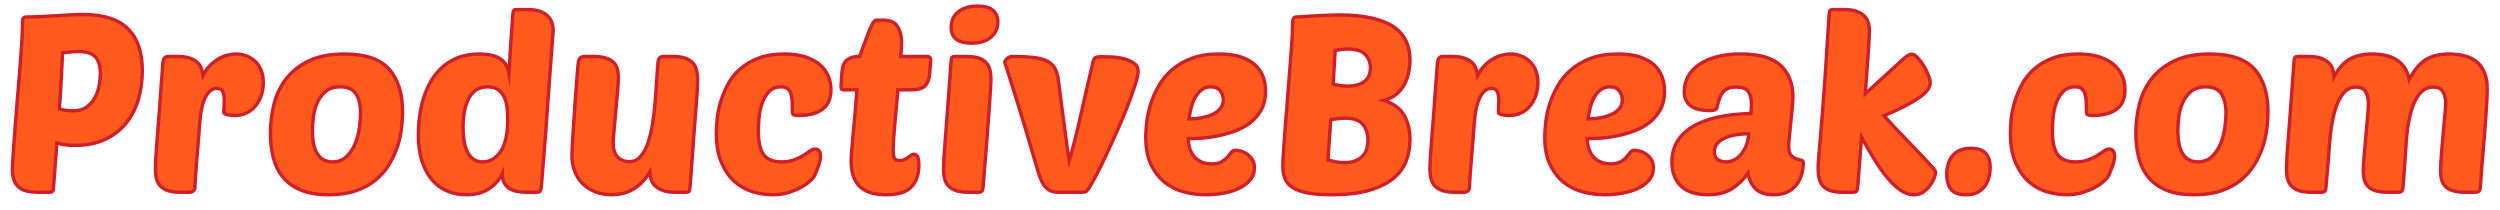
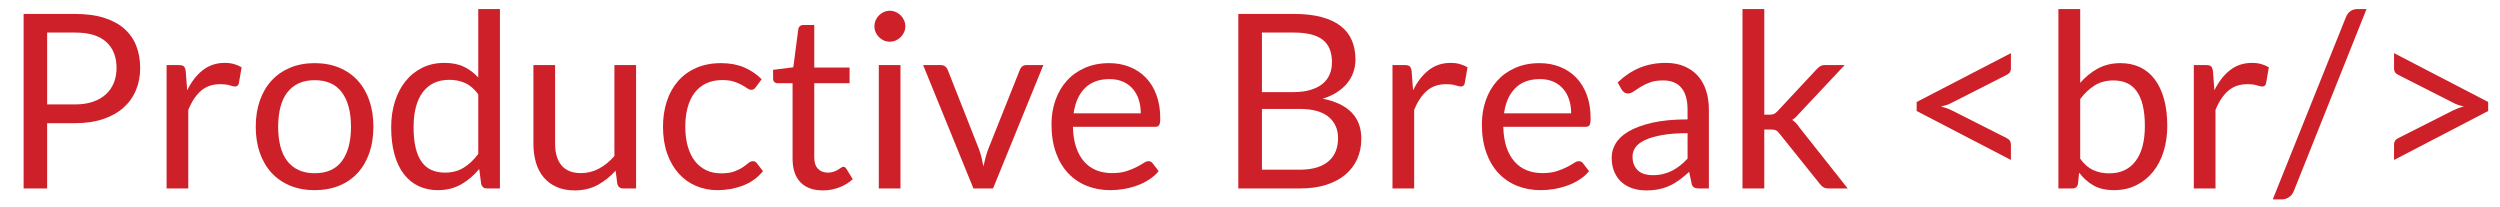
- <svg xmlns="http://www.w3.org/2000/svg" version="1.1" id="Layer_1" x="0px" y="0px" width="729px" height="61px" viewBox="0 0 729 61" enable-background="new 0 0 729 61" xml:space="preserve">
+ <svg xmlns="http://www.w3.org/2000/svg" version="1.1" id="Layer_1" x="0px" y="0px" width="739px" height="61px" viewBox="0 0 739 61" enable-background="new 0 0 739 61" xml:space="preserve">
  <g>
-     <path fill="#FE5A1D" stroke="#CE2029" stroke-miterlimit="10" d="M11.115,56.066c-2.736,0-4.669-0.54-5.796-1.62   c-1.128-1.08-1.692-2.675-1.692-4.788c0-0.623,0.036-1.62,0.108-2.988c0.072-1.368,0.18-2.988,0.324-4.86s0.299-3.912,0.468-6.12   c0.168-2.207,0.348-4.464,0.54-6.768c0.24-2.832,0.443-5.267,0.612-7.308c0.167-2.04,0.299-3.791,0.396-5.256   c0.096-1.463,0.18-2.688,0.252-3.672c0.072-0.983,0.119-1.847,0.144-2.592c0.023-0.744,0.047-1.427,0.072-2.052   c0.024-0.624,0.036-1.296,0.036-2.016c0-0.384,0.119-0.659,0.36-0.828c0.24-0.167,0.479-0.252,0.72-0.252   c1.248,0,2.616-0.036,4.104-0.108c1.487-0.072,2.976-0.155,4.464-0.252c1.487-0.096,2.927-0.18,4.32-0.252   c1.392-0.072,2.616-0.108,3.672-0.108c3.071,0,5.711,0.372,7.92,1.116c2.207,0.745,3.996,1.825,5.364,3.24   c1.368,1.417,2.376,3.132,3.024,5.148c0.648,2.016,0.972,4.32,0.972,6.912c0,2.833-0.373,5.556-1.116,8.172   c-0.745,2.617-1.908,4.932-3.492,6.948c-1.584,2.016-3.625,3.625-6.12,4.824c-2.496,1.2-5.472,1.8-8.928,1.8   c-2.064,0-3.816-0.216-5.256-0.648l-1.008,13.248c-0.048,0.385-0.144,0.661-0.288,0.828c-0.144,0.169-0.432,0.252-0.864,0.252   H11.115z M22.779,15.026c-0.625,0-1.321,0.036-2.088,0.108c-0.768,0.072-1.584,0.157-2.448,0.252   c-0.097,2.016-0.216,4.464-0.36,7.344c-0.144,2.88-0.336,5.904-0.576,9.072c0.72,0.192,1.428,0.324,2.124,0.396   c0.695,0.072,1.332,0.108,1.908,0.108c1.68,0,3.036-0.396,4.068-1.188c1.031-0.792,1.836-1.764,2.412-2.916   c0.576-1.152,0.96-2.352,1.152-3.6c0.191-1.248,0.288-2.328,0.288-3.24c0-2.063-0.468-3.636-1.404-4.716   S25.227,15.026,22.779,15.026z" />
-     <path fill="#FE5A1D" stroke="#CE2029" stroke-miterlimit="10" d="M68.499,33.674c-0.288,0-0.612-0.011-0.972-0.036   c-0.36-0.023-0.708-0.072-1.044-0.144c-0.336-0.072-0.625-0.168-0.864-0.288c-0.241-0.12-0.36-0.276-0.36-0.468   c0-0.623,0.024-1.199,0.072-1.728c0.047-0.527,0.072-1.08,0.072-1.656c0-1.055-0.144-1.919-0.432-2.592   c-0.288-0.671-0.864-1.008-1.728-1.008c-1.345,0-2.46,0.876-3.348,2.628c-0.889,1.753-1.452,4.381-1.692,7.884   c-0.097,1.537-0.229,3.276-0.396,5.22c-0.169,1.944-0.324,3.816-0.468,5.616c-0.144,1.8-0.264,3.396-0.36,4.788   c-0.097,1.393-0.144,2.304-0.144,2.736c0,0.48-0.168,0.84-0.504,1.08c-0.336,0.241-0.696,0.36-1.08,0.36h-2.592   c-1.489,0-2.7-0.155-3.636-0.468c-0.936-0.312-1.681-0.756-2.232-1.332c-0.552-0.576-0.936-1.284-1.152-2.124   c-0.216-0.839-0.324-1.812-0.324-2.916c0-0.72,0.036-1.739,0.108-3.06c0.072-1.32,0.204-3.144,0.396-5.472   c0.191-2.328,0.42-5.28,0.684-8.856c0.263-3.575,0.587-8.003,0.972-13.284c0.096-1.392,0.6-2.088,1.512-2.088h2.808   c1.343,0,2.472,0.144,3.384,0.432c0.911,0.288,1.656,0.684,2.232,1.188c0.576,0.504,0.996,1.092,1.26,1.764   c0.263,0.672,0.443,1.368,0.54,2.088c0.576-1.104,1.26-2.052,2.052-2.844s1.62-1.44,2.484-1.944   c0.864-0.504,1.751-0.864,2.664-1.08c0.911-0.216,1.751-0.324,2.52-0.324c0.911,0,1.836,0.168,2.772,0.504   c0.936,0.336,1.788,0.84,2.556,1.512c0.768,0.673,1.379,1.537,1.836,2.592c0.456,1.056,0.684,2.304,0.684,3.744   c0,1.296-0.192,2.52-0.576,3.672c-0.385,1.152-0.936,2.172-1.656,3.06c-0.72,0.889-1.596,1.584-2.628,2.088   C70.886,33.422,69.747,33.674,68.499,33.674z" />
-     <path fill="#FE5A1D" stroke="#CE2029" stroke-miterlimit="10" d="M95.858,56.787c-3.312,0-6.061-0.468-8.244-1.404   c-2.185-0.936-3.924-2.22-5.22-3.852c-1.296-1.631-2.208-3.539-2.736-5.724c-0.529-2.184-0.792-4.524-0.792-7.02   c0-2.88,0.348-5.7,1.044-8.46c0.695-2.759,1.883-5.22,3.564-7.38c1.68-2.16,3.899-3.899,6.66-5.22   c2.76-1.32,6.203-1.98,10.332-1.98c6.048,0,10.379,1.476,12.996,4.428c2.616,2.952,3.924,7.092,3.924,12.42   c0,1.489-0.108,3.132-0.324,4.932c-0.216,1.8-0.625,3.589-1.224,5.364c-0.601,1.776-1.417,3.504-2.448,5.184   c-1.033,1.681-2.34,3.168-3.924,4.464c-1.584,1.296-3.492,2.329-5.724,3.096C101.51,56.402,98.882,56.787,95.858,56.787z    M99.242,25.322c-1.825,0-3.276,0.468-4.356,1.404s-1.896,2.064-2.448,3.384c-0.553,1.321-0.913,2.712-1.08,4.176   c-0.169,1.464-0.252,2.7-0.252,3.708c0,3.168,0.504,5.497,1.512,6.984c1.008,1.488,2.448,2.232,4.32,2.232   c1.68,0,3.06-0.528,4.14-1.584c1.08-1.055,1.919-2.328,2.52-3.816c0.6-1.487,1.008-3.048,1.224-4.68   c0.216-1.631,0.324-2.999,0.324-4.104c0-2.399-0.444-4.284-1.332-5.652C102.926,26.006,101.402,25.322,99.242,25.322z" />
-     <path fill="#FE5A1D" stroke="#CE2029" stroke-miterlimit="10" d="M135.961,56.787c-1.872,0-3.661-0.336-5.364-1.008   c-1.705-0.671-3.193-1.728-4.464-3.168c-1.272-1.44-2.28-3.264-3.024-5.472c-0.745-2.207-1.116-4.871-1.116-7.992   c0-1.392,0.096-2.94,0.288-4.644c0.191-1.703,0.527-3.42,1.008-5.148c0.479-1.728,1.152-3.408,2.016-5.04   c0.864-1.631,1.955-3.083,3.276-4.356c1.319-1.271,2.904-2.292,4.752-3.06c1.847-0.767,4.02-1.152,6.516-1.152   c2.399,0,4.331,0.42,5.796,1.26c1.463,0.84,2.387,2.293,2.772,4.356c0.096-1.872,0.191-3.503,0.288-4.896   c0.096-1.392,0.18-2.688,0.252-3.888c0.072-1.199,0.155-2.4,0.252-3.6c0.096-1.199,0.191-2.567,0.288-4.104   c0.047-1.055,0.167-1.68,0.36-1.872c0.096-0.096,0.216-0.155,0.36-0.18c0.144-0.023,0.407-0.036,0.792-0.036h2.808   c1.44,0,2.639,0.168,3.6,0.504c0.959,0.336,1.728,0.792,2.304,1.368c0.576,0.576,0.983,1.237,1.224,1.98   c0.24,0.745,0.36,1.524,0.36,2.34c-0.192,2.401-0.36,4.597-0.504,6.588c-0.144,1.992-0.312,4.26-0.504,6.804   c-0.192,2.544-0.385,5.172-0.576,7.884c-0.192,2.712-0.385,5.4-0.576,8.064c-0.192,2.664-0.385,5.112-0.576,7.344   c-0.192,2.232-0.349,4.152-0.468,5.76c-0.121,1.609-0.205,2.676-0.252,3.204c-0.097,0.576-0.216,0.96-0.36,1.152   c-0.144,0.192-0.552,0.288-1.224,0.288h-2.592c-1.008,0-1.956-0.083-2.844-0.252c-0.889-0.167-1.656-0.456-2.304-0.864   c-0.648-0.407-1.152-0.959-1.512-1.656c-0.36-0.695-0.54-1.595-0.54-2.7c-0.864,1.825-2.172,3.312-3.924,4.464   C140.797,56.21,138.601,56.787,135.961,56.787z M142.226,25.322c-2.448,0-4.26,1.069-5.436,3.204   c-1.177,2.136-1.764,5.004-1.764,8.604c0,1.249,0.083,2.473,0.252,3.672c0.168,1.201,0.468,2.281,0.9,3.24   c0.432,0.96,1.019,1.728,1.764,2.304c0.744,0.576,1.692,0.864,2.844,0.864c2.063,0,3.791-1.008,5.184-3.024   c1.392-2.016,2.088-5.184,2.088-9.504c0-1.199-0.072-2.364-0.216-3.492c-0.144-1.127-0.432-2.124-0.864-2.988   c-0.432-0.864-1.033-1.56-1.8-2.088C144.409,25.587,143.425,25.322,142.226,25.322z" />
-     <path fill="#FE5A1D" stroke="#CE2029" stroke-miterlimit="10" d="M180.312,22.586c0,1.008-0.084,2.424-0.252,4.248   c-0.169,1.825-0.336,3.72-0.504,5.688c-0.169,1.969-0.336,3.816-0.504,5.544c-0.168,1.728-0.252,2.977-0.252,3.744   c0,1.681,0.42,2.988,1.26,3.924c0.839,0.936,2.003,1.404,3.492,1.404c1.296,0,2.387-0.515,3.276-1.548   c0.887-1.032,1.607-2.376,2.16-4.032c0.551-1.656,0.996-3.54,1.332-5.652c0.335-2.111,0.587-4.248,0.756-6.408   c0.168-2.16,0.312-4.259,0.432-6.3c0.119-2.04,0.252-3.803,0.396-5.292c0.047-0.383,0.191-0.72,0.432-1.008   c0.24-0.288,0.623-0.432,1.152-0.432h2.592c1.487,0,2.7,0.156,3.636,0.468c0.936,0.312,1.68,0.756,2.232,1.332   c0.551,0.576,0.936,1.285,1.152,2.124c0.216,0.84,0.324,1.812,0.324,2.916c0,0.72-0.036,1.74-0.108,3.06   c-0.072,1.321-0.205,3.145-0.396,5.472c-0.192,2.329-0.421,5.281-0.684,8.856c-0.264,3.577-0.588,8.004-0.972,13.284   c-0.097,1.008-0.205,1.608-0.324,1.8c-0.121,0.192-0.517,0.288-1.188,0.288h-2.808c-1.44,0-2.628-0.167-3.564-0.504   c-0.936-0.335-1.692-0.768-2.268-1.296c-0.576-0.528-0.984-1.152-1.224-1.872c-0.241-0.72-0.385-1.464-0.432-2.232   c-0.72,1.249-1.524,2.304-2.412,3.168c-0.889,0.864-1.812,1.548-2.772,2.052c-0.961,0.504-1.944,0.864-2.952,1.08   c-1.008,0.216-1.992,0.324-2.952,0.324c-1.825,0-3.456-0.301-4.896-0.9c-1.44-0.6-2.652-1.404-3.636-2.412   c-0.984-1.008-1.74-2.208-2.268-3.6c-0.529-1.392-0.792-2.88-0.792-4.464c0-0.624,0.036-1.644,0.108-3.06   c0.072-1.416,0.168-3.012,0.288-4.788c0.119-1.775,0.252-3.66,0.396-5.652c0.144-1.992,0.276-3.876,0.396-5.652   c0.119-1.775,0.24-3.335,0.36-4.68c0.12-1.343,0.204-2.304,0.252-2.88c0.096-0.864,0.288-1.451,0.576-1.764   c0.288-0.312,0.767-0.468,1.44-0.468h2.304c1.487,0,2.711,0.144,3.672,0.432c0.959,0.288,1.716,0.696,2.268,1.224   c0.551,0.529,0.936,1.164,1.152,1.908C180.205,20.775,180.312,21.627,180.312,22.586z" />
-     <path fill="#FE5A1D" stroke="#CE2029" stroke-miterlimit="10" d="M227.904,47.21c1.392,0,2.603-0.191,3.636-0.576   c1.032-0.383,1.932-0.815,2.7-1.296c0.767-0.479,1.415-0.911,1.944-1.296c0.528-0.384,1.008-0.576,1.44-0.576   c1.104,0,1.656,0.72,1.656,2.16c0,0.336-0.072,0.804-0.216,1.404c-0.144,0.601-0.336,1.224-0.576,1.872   c-0.241,0.648-0.493,1.26-0.756,1.836c-0.264,0.576-0.516,1.008-0.756,1.296c-0.241,0.241-0.66,0.625-1.26,1.152   c-0.601,0.529-1.404,1.056-2.412,1.584c-1.008,0.529-2.185,0.997-3.528,1.404c-1.344,0.407-2.833,0.612-4.464,0.612   c-1.825,0-3.708-0.277-5.652-0.828s-3.708-1.512-5.292-2.88c-1.584-1.368-2.893-3.215-3.924-5.544   c-1.033-2.328-1.548-5.243-1.548-8.748c0-1.248,0.083-2.675,0.252-4.284c0.168-1.607,0.516-3.264,1.044-4.968   c0.528-1.703,1.235-3.384,2.124-5.04c0.888-1.656,2.076-3.132,3.564-4.428c1.487-1.296,3.276-2.34,5.364-3.132   s4.572-1.188,7.452-1.188c2.351,0,4.379,0.276,6.084,0.828c1.703,0.553,3.107,1.296,4.212,2.232   c1.104,0.936,1.932,2.028,2.484,3.276c0.551,1.249,0.828,2.592,0.828,4.032c0,2.592-0.817,4.5-2.448,5.724   c-1.632,1.224-3.936,1.836-6.912,1.836c-0.72,0-1.213-0.06-1.476-0.18c-0.265-0.12-0.396-0.396-0.396-0.828   c0-1.152-0.025-2.184-0.072-3.096c-0.048-0.911-0.18-1.68-0.396-2.304c-0.216-0.624-0.54-1.104-0.972-1.44   c-0.432-0.335-1.057-0.504-1.872-0.504c-1.488,0-2.677,0.48-3.564,1.44c-0.889,0.961-1.561,2.124-2.016,3.492   c-0.457,1.368-0.745,2.772-0.864,4.212c-0.12,1.44-0.18,2.641-0.18,3.6c0,3.409,0.54,5.785,1.62,7.128   C223.835,46.539,225.551,47.21,227.904,47.21z" />
-     <path fill="#FE5A1D" stroke="#CE2029" stroke-miterlimit="10" d="M261.816,26.187c-0.144,1.825-0.3,3.625-0.468,5.4   c-0.168,1.776-0.324,3.456-0.468,5.04s-0.252,3-0.324,4.248c-0.072,1.249-0.108,2.208-0.108,2.88c0,1.249,0.144,2.077,0.432,2.484   c0.288,0.409,0.767,0.612,1.44,0.612c0.528,0,0.983-0.096,1.368-0.288c0.383-0.191,0.744-0.407,1.08-0.648   c0.335-0.24,0.636-0.456,0.9-0.648c0.263-0.191,0.563-0.288,0.9-0.288c0.335,0,0.648,0.192,0.936,0.576   c0.288,0.385,0.432,1.272,0.432,2.664c0,2.641-0.72,4.729-2.16,6.264c-1.44,1.537-3.913,2.304-7.416,2.304   c-3.456,0-6.012-0.803-7.668-2.412c-1.656-1.608-2.484-4.068-2.484-7.38c0-0.72,0.036-1.572,0.108-2.556   c0.072-0.983,0.18-2.268,0.324-3.852s0.324-3.528,0.54-5.832c0.216-2.304,0.443-5.159,0.684-8.568h-3.816   c-0.385,0-0.612-0.083-0.684-0.252c-0.072-0.168-0.108-0.42-0.108-0.756l0.216-3.672c0.047-0.623,0.132-1.235,0.252-1.836   c0.12-0.6,0.36-1.14,0.72-1.62c0.36-0.479,0.875-0.864,1.548-1.152c0.672-0.288,1.56-0.432,2.664-0.432   c0.335-0.864,0.72-1.896,1.152-3.096c0.432-1.199,0.864-2.364,1.296-3.492c0.432-1.127,0.852-2.076,1.26-2.844   c0.407-0.767,0.78-1.152,1.116-1.152h2.088c2.016,0,3.408,0.625,4.176,1.872c0.768,1.249,1.152,2.736,1.152,4.464   c0,0.961-0.072,2.376-0.216,4.248h7.56c0.767,0,1.152,0.336,1.152,1.008l-0.288,3.888c-0.097,1.44-0.493,2.604-1.188,3.492   c-0.697,0.889-2.124,1.332-4.284,1.332H261.816z" />
-     <path fill="#FE5A1D" stroke="#CE2029" stroke-miterlimit="10" d="M282.479,56.066c-1.489,0-2.7-0.155-3.636-0.468   c-0.936-0.312-1.681-0.756-2.232-1.332c-0.552-0.576-0.936-1.284-1.152-2.124c-0.216-0.839-0.324-1.812-0.324-2.916   c0-0.72,0.036-1.739,0.108-3.06c0.072-1.32,0.204-3.144,0.396-5.472c0.191-2.328,0.42-5.28,0.684-8.856   c0.263-3.575,0.587-8.003,0.972-13.284c0.047-1.055,0.167-1.679,0.36-1.872c0.144-0.144,0.528-0.216,1.152-0.216h2.808   c1.487,0,2.7,0.144,3.636,0.432s1.68,0.72,2.232,1.296c0.551,0.576,0.936,1.272,1.152,2.088c0.216,0.817,0.324,1.728,0.324,2.736   c0,0.72-0.048,1.8-0.144,3.24c-0.097,1.44-0.229,3.396-0.396,5.868c-0.169,2.473-0.396,5.544-0.684,9.216   c-0.288,3.672-0.648,8.1-1.08,13.284c-0.048,0.576-0.168,0.96-0.36,1.152c-0.192,0.192-0.601,0.288-1.224,0.288H282.479z    M277.366,7.97c0-1.919,0.695-3.431,2.088-4.536c1.392-1.104,3.263-1.656,5.616-1.656c2.063,0,3.564,0.421,4.5,1.26   c0.936,0.84,1.404,1.956,1.404,3.348c0,1.776-0.66,3.252-1.98,4.428c-1.32,1.177-3.252,1.764-5.796,1.764   C279.311,12.579,277.366,11.043,277.366,7.97z" />
-     <path fill="#FE5A1D" stroke="#CE2029" stroke-miterlimit="10" d="M311.782,46.922c0.576-2.016,1.116-4.007,1.62-5.976   c0.504-1.967,1.008-4.068,1.512-6.3c0.504-2.232,1.056-4.68,1.656-7.344c0.6-2.664,1.307-5.699,2.124-9.108   c0.144-0.671,0.36-1.116,0.648-1.332c0.288-0.216,0.911-0.324,1.872-0.324c0.72,0,1.68,0.024,2.88,0.072   c1.199,0.048,2.376,0.216,3.528,0.504c1.152,0.288,2.148,0.72,2.988,1.296c0.839,0.576,1.26,1.368,1.26,2.376   c0,0.816-0.288,2.136-0.864,3.96c-0.576,1.825-1.321,3.9-2.232,6.228c-0.913,2.329-1.933,4.764-3.06,7.308   c-1.128,2.545-2.221,4.944-3.276,7.2c-1.057,2.257-2.041,4.237-2.952,5.94c-0.913,1.705-1.584,2.893-2.016,3.564   c-0.385,0.529-0.72,0.84-1.008,0.936c-0.288,0.097-0.769,0.144-1.44,0.144h-6.408c-1.008,0-1.836-0.18-2.484-0.54   s-1.188-0.828-1.62-1.404c-0.432-0.576-0.792-1.235-1.08-1.98c-0.288-0.744-0.552-1.523-0.792-2.34   c-1.393-4.799-2.604-8.916-3.636-12.348c-1.033-3.432-1.908-6.3-2.628-8.604c-0.72-2.304-1.296-4.14-1.728-5.508   c-0.432-1.368-0.769-2.423-1.008-3.168c-0.241-0.744-0.408-1.248-0.504-1.512c-0.097-0.264-0.144-0.443-0.144-0.54   c0.047-0.335,0.288-0.695,0.72-1.08c0.432-0.384,0.983-0.576,1.656-0.576c2.208,0,4.092,0.084,5.652,0.252   c1.56,0.169,2.855,0.468,3.888,0.9c1.032,0.432,1.824,1.033,2.376,1.8c0.551,0.769,0.947,1.776,1.188,3.024   c0.047,0.336,0.144,1.008,0.288,2.016c0.144,1.008,0.299,2.221,0.468,3.636c0.168,1.417,0.372,2.977,0.612,4.68   c0.24,1.705,0.468,3.409,0.684,5.112c0.216,1.705,0.432,3.348,0.648,4.932C311.386,44.402,311.589,45.771,311.782,46.922z" />
-     <path fill="#FE5A1D" stroke="#CE2029" stroke-miterlimit="10" d="M351.67,56.787c-2.113,0-4.212-0.265-6.3-0.792   c-2.088-0.528-3.96-1.44-5.616-2.736c-1.656-1.296-3.013-3.024-4.068-5.184c-1.057-2.16-1.584-4.871-1.584-8.136   c0-1.199,0.096-2.639,0.288-4.32c0.191-1.679,0.563-3.407,1.116-5.184c0.551-1.775,1.32-3.54,2.304-5.292   c0.983-1.752,2.268-3.323,3.852-4.716c1.584-1.392,3.503-2.52,5.76-3.384c2.256-0.864,4.943-1.296,8.064-1.296   c2.495,0,4.608,0.288,6.336,0.864s3.12,1.357,4.176,2.34c1.055,0.984,1.824,2.124,2.304,3.42c0.479,1.296,0.72,2.688,0.72,4.176   c0,2.208-0.444,4.081-1.332,5.616c-0.889,1.537-2.041,2.82-3.456,3.852c-1.417,1.033-2.988,1.836-4.716,2.412   c-1.728,0.576-3.433,1.021-5.112,1.332c-1.681,0.313-3.229,0.504-4.644,0.576c-1.416,0.072-2.508,0.108-3.276,0.108   c0,0.913,0.132,1.812,0.396,2.7c0.263,0.889,0.659,1.668,1.188,2.34c0.528,0.673,1.224,1.224,2.088,1.656   c0.864,0.432,1.919,0.648,3.168,0.648c1.248,0,2.219-0.204,2.916-0.612c0.695-0.407,1.26-0.864,1.692-1.368   c0.432-0.504,0.803-0.96,1.116-1.368c0.312-0.407,0.731-0.612,1.26-0.612c0.24,0,0.659,0.061,1.26,0.18   c0.6,0.121,1.212,0.373,1.836,0.756c0.624,0.385,1.176,0.913,1.656,1.584c0.479,0.673,0.72,1.537,0.72,2.592   c0,1.393-0.432,2.592-1.296,3.6c-0.864,1.008-1.98,1.825-3.348,2.448c-1.368,0.625-2.892,1.08-4.572,1.368   C354.885,56.643,353.254,56.787,351.67,56.787z M353.038,25.322c-1.057,0-1.957,0.3-2.7,0.9c-0.745,0.601-1.368,1.357-1.872,2.268   c-0.504,0.913-0.889,1.92-1.152,3.024c-0.264,1.104-0.468,2.16-0.612,3.168c2.976-0.047,5.387-0.551,7.236-1.512   c1.847-0.959,2.772-2.328,2.772-4.104c0-0.959-0.3-1.824-0.9-2.592C355.209,25.707,354.286,25.322,353.038,25.322z" />
-     <path fill="#FE5A1D" stroke="#CE2029" stroke-miterlimit="10" d="M388.246,56.787c-2.833,0-5.16-0.18-6.984-0.54   c-1.825-0.36-3.276-0.888-4.356-1.584c-1.08-0.695-1.825-1.572-2.232-2.628c-0.409-1.055-0.612-2.304-0.612-3.744   c0-0.432,0.024-1.044,0.072-1.836c0.047-0.792,0.119-1.908,0.216-3.348c0.096-1.44,0.227-3.3,0.396-5.58   c0.167-2.279,0.396-5.148,0.684-8.604c0.335-4.271,0.6-7.656,0.792-10.152c0.191-2.495,0.335-4.428,0.432-5.796   c0.096-1.368,0.155-2.328,0.18-2.88c0.024-0.551,0.036-1.019,0.036-1.404c0-0.767,0.011-1.392,0.036-1.872   c0.023-0.479,0.072-0.852,0.144-1.116c0.072-0.264,0.191-0.456,0.36-0.576c0.167-0.119,0.419-0.18,0.756-0.18   c2.832-0.191,5.244-0.335,7.236-0.432c1.991-0.096,3.731-0.144,5.22-0.144c3.647,0,6.779,0.3,9.396,0.9   c2.616,0.601,4.74,1.452,6.372,2.556c1.631,1.105,2.832,2.473,3.6,4.104c0.767,1.633,1.152,3.481,1.152,5.544   c0,1.152-0.12,2.34-0.36,3.564c-0.241,1.224-0.648,2.388-1.224,3.492c-0.576,1.105-1.357,2.077-2.34,2.916   c-0.984,0.84-2.221,1.453-3.708,1.836c2.783,0.864,4.752,2.293,5.904,4.284c1.152,1.992,1.728,4.356,1.728,7.092   c0,2.208-0.36,4.284-1.08,6.228c-0.72,1.944-1.969,3.648-3.744,5.112c-1.776,1.465-4.129,2.628-7.056,3.492   C396.333,56.354,392.661,56.787,388.246,56.787z M392.35,34.466c-0.529,0-1.177,0.036-1.944,0.108   c-0.769,0.072-1.561,0.18-2.376,0.324l-0.792,11.736c1.728,0.529,3.287,0.792,4.68,0.792c1.487,0,2.688-0.216,3.6-0.648   c0.911-0.432,1.62-0.972,2.124-1.62c0.504-0.648,0.839-1.368,1.008-2.16c0.168-0.792,0.252-1.523,0.252-2.196   c0-1.775-0.493-3.276-1.476-4.5C396.441,35.079,394.75,34.466,392.35,34.466z M389.326,14.667c-0.097,1.249-0.18,2.712-0.252,4.392   c-0.072,1.681-0.18,3.504-0.324,5.472c1.536,0.385,2.904,0.576,4.104,0.576c1.44,0,2.592-0.167,3.456-0.504   c0.864-0.335,1.548-0.768,2.052-1.296c0.504-0.528,0.839-1.104,1.008-1.728c0.167-0.624,0.252-1.224,0.252-1.8   c0-1.487-0.493-2.772-1.476-3.852c-0.984-1.08-2.676-1.62-5.076-1.62c-0.529,0-1.116,0.036-1.764,0.108   C390.658,14.486,389.997,14.571,389.326,14.667z" />
-     <path fill="#FE5A1D" stroke="#CE2029" stroke-miterlimit="10" d="M440.158,33.674c-0.288,0-0.612-0.011-0.972-0.036   c-0.36-0.023-0.708-0.072-1.044-0.144c-0.336-0.072-0.625-0.168-0.864-0.288c-0.241-0.12-0.36-0.276-0.36-0.468   c0-0.623,0.024-1.199,0.072-1.728c0.047-0.527,0.072-1.08,0.072-1.656c0-1.055-0.144-1.919-0.432-2.592   c-0.288-0.671-0.864-1.008-1.728-1.008c-1.345,0-2.46,0.876-3.348,2.628c-0.889,1.753-1.452,4.381-1.692,7.884   c-0.097,1.537-0.229,3.276-0.396,5.22c-0.169,1.944-0.324,3.816-0.468,5.616c-0.144,1.8-0.264,3.396-0.36,4.788   c-0.097,1.393-0.144,2.304-0.144,2.736c0,0.48-0.168,0.84-0.504,1.08c-0.336,0.241-0.696,0.36-1.08,0.36h-2.592   c-1.489,0-2.7-0.155-3.636-0.468c-0.936-0.312-1.681-0.756-2.232-1.332c-0.552-0.576-0.936-1.284-1.152-2.124   c-0.216-0.839-0.324-1.812-0.324-2.916c0-0.72,0.036-1.739,0.108-3.06c0.072-1.32,0.204-3.144,0.396-5.472   c0.191-2.328,0.42-5.28,0.684-8.856c0.263-3.575,0.587-8.003,0.972-13.284c0.096-1.392,0.6-2.088,1.512-2.088h2.808   c1.343,0,2.472,0.144,3.384,0.432c0.911,0.288,1.656,0.684,2.232,1.188c0.576,0.504,0.996,1.092,1.26,1.764   c0.263,0.672,0.443,1.368,0.54,2.088c0.576-1.104,1.26-2.052,2.052-2.844s1.62-1.44,2.484-1.944   c0.864-0.504,1.751-0.864,2.664-1.08c0.911-0.216,1.751-0.324,2.52-0.324c0.911,0,1.836,0.168,2.772,0.504   c0.936,0.336,1.788,0.84,2.556,1.512c0.768,0.673,1.379,1.537,1.836,2.592c0.456,1.056,0.684,2.304,0.684,3.744   c0,1.296-0.192,2.52-0.576,3.672c-0.385,1.152-0.936,2.172-1.656,3.06c-0.72,0.889-1.596,1.584-2.628,2.088   C442.545,33.422,441.405,33.674,440.158,33.674z" />
-     <path fill="#FE5A1D" stroke="#CE2029" stroke-miterlimit="10" d="M468.021,56.787c-2.113,0-4.212-0.265-6.3-0.792   c-2.088-0.528-3.96-1.44-5.616-2.736c-1.656-1.296-3.013-3.024-4.068-5.184c-1.057-2.16-1.584-4.871-1.584-8.136   c0-1.199,0.096-2.639,0.288-4.32c0.191-1.679,0.563-3.407,1.116-5.184c0.551-1.775,1.32-3.54,2.304-5.292   c0.983-1.752,2.268-3.323,3.852-4.716c1.584-1.392,3.503-2.52,5.76-3.384c2.256-0.864,4.943-1.296,8.064-1.296   c2.495,0,4.608,0.288,6.336,0.864s3.12,1.357,4.176,2.34c1.056,0.984,1.823,2.124,2.304,3.42c0.479,1.296,0.721,2.688,0.721,4.176   c0,2.208-0.445,4.081-1.332,5.616c-0.889,1.537-2.041,2.82-3.457,3.852c-1.417,1.033-2.988,1.836-4.716,2.412   c-1.728,0.576-3.433,1.021-5.112,1.332c-1.681,0.313-3.229,0.504-4.644,0.576c-1.416,0.072-2.508,0.108-3.276,0.108   c0,0.913,0.132,1.812,0.396,2.7c0.263,0.889,0.659,1.668,1.188,2.34c0.528,0.673,1.224,1.224,2.088,1.656   c0.864,0.432,1.919,0.648,3.168,0.648c1.248,0,2.219-0.204,2.916-0.612c0.695-0.407,1.26-0.864,1.692-1.368   c0.432-0.504,0.803-0.96,1.116-1.368c0.312-0.407,0.731-0.612,1.26-0.612c0.24,0,0.659,0.061,1.26,0.18   c0.6,0.121,1.212,0.373,1.836,0.756c0.624,0.385,1.176,0.913,1.656,1.584c0.479,0.673,0.721,1.537,0.721,2.592   c0,1.393-0.432,2.592-1.296,3.6c-0.864,1.008-1.98,1.825-3.348,2.448c-1.368,0.625-2.892,1.08-4.572,1.368   C471.236,56.643,469.604,56.787,468.021,56.787z M469.389,25.322c-1.057,0-1.957,0.3-2.7,0.9c-0.745,0.601-1.368,1.357-1.872,2.268   c-0.504,0.913-0.889,1.92-1.152,3.024c-0.264,1.104-0.468,2.16-0.612,3.168c2.976-0.047,5.387-0.551,7.236-1.512   c1.847-0.959,2.772-2.328,2.772-4.104c0-0.959-0.3-1.824-0.9-2.592C471.56,25.707,470.636,25.322,469.389,25.322z" />
-     <path fill="#FE5A1D" stroke="#CE2029" stroke-miterlimit="10" d="M487.533,47.21c0-4.32,1.943-7.704,5.832-10.152   c3.888-2.448,9.623-3.768,17.207-3.96c0.048-0.528,0.084-0.972,0.108-1.332c0.024-0.36,0.036-0.803,0.036-1.332   c0-1.536-0.288-2.76-0.864-3.672c-0.575-0.911-1.776-1.368-3.6-1.368c-1.009,0-1.825,0.144-2.448,0.432   c-0.625,0.288-1.129,0.684-1.512,1.188c-0.385,0.504-0.697,1.116-0.936,1.836c-0.241,0.72-0.457,1.512-0.648,2.376   c-0.098,0.432-0.312,0.708-0.648,0.828c-0.336,0.121-0.863,0.18-1.584,0.18c-4.896,0-7.344-1.847-7.344-5.544   c0-1.487,0.348-2.904,1.044-4.248c0.695-1.343,1.728-2.508,3.097-3.492c1.367-0.983,3.083-1.764,5.147-2.34   c2.063-0.576,4.464-0.864,7.2-0.864c5.328,0,9.191,1.104,11.592,3.312c2.399,2.208,3.6,5.328,3.6,9.36   c0,0.529-0.061,1.476-0.18,2.844c-0.121,1.368-0.265,2.808-0.432,4.32c-0.17,1.512-0.312,2.94-0.433,4.284   c-0.12,1.345-0.18,2.281-0.18,2.808c0,1.201,0.216,2.052,0.647,2.556c0.433,0.504,0.924,0.853,1.477,1.044   c0.551,0.192,1.044,0.336,1.477,0.432c0.432,0.097,0.647,0.336,0.647,0.72c0,1.057-0.144,2.137-0.433,3.24   c-0.287,1.104-0.756,2.113-1.404,3.024c-0.647,0.912-1.536,1.656-2.663,2.232c-1.128,0.576-2.509,0.864-4.14,0.864   c-2.305,0-4.033-0.553-5.185-1.656s-1.921-2.639-2.304-4.608c-1.152,1.681-2.652,3.145-4.5,4.392   c-1.849,1.248-4.261,1.872-7.236,1.872c-1.439,0-2.797-0.169-4.068-0.504c-1.271-0.335-2.375-0.887-3.312-1.656   c-0.937-0.767-1.681-1.764-2.231-2.988C487.809,50.415,487.533,48.938,487.533,47.21z M509.925,39.002   c-1.249,0-2.473,0.097-3.672,0.288c-1.2,0.192-2.269,0.493-3.204,0.9c-0.936,0.408-1.691,0.948-2.268,1.62   c-0.576,0.673-0.865,1.488-0.865,2.448c0,1.105,0.348,1.872,1.045,2.304c0.695,0.432,1.451,0.648,2.268,0.648   c0.768,0,1.535-0.167,2.305-0.504c0.767-0.335,1.451-0.852,2.052-1.548c0.6-0.695,1.116-1.548,1.548-2.556   C509.564,41.594,509.828,40.395,509.925,39.002z" />
-     <path fill="#FE5A1D" stroke="#CE2029" stroke-miterlimit="10" d="M564.428,50.234c0,0.241-0.12,0.72-0.359,1.44   c-0.241,0.72-0.625,1.465-1.152,2.232c-0.529,0.769-1.188,1.44-1.98,2.016c-0.791,0.576-1.74,0.864-2.844,0.864   c-1.296,0-2.58-0.432-3.852-1.296c-1.273-0.864-2.533-2.04-3.78-3.528c-1.249-1.487-2.509-3.251-3.78-5.292   c-1.271-2.04-2.556-4.259-3.852-6.66c-0.192,2.545-0.385,5.04-0.576,7.488c-0.192,2.448-0.385,4.824-0.576,7.128   c-0.049,0.576-0.168,0.96-0.359,1.152c-0.193,0.192-0.602,0.288-1.225,0.288H537.5c-1.488,0-2.713-0.155-3.672-0.468   c-0.961-0.312-1.705-0.756-2.232-1.332c-0.529-0.576-0.9-1.308-1.115-2.196c-0.217-0.888-0.324-1.908-0.324-3.06   c0-0.576,0.023-1.175,0.072-1.8c0.047-0.624,0.119-1.512,0.215-2.664s0.228-2.664,0.396-4.536c0.168-1.872,0.371-4.343,0.611-7.416   c0.24-3.071,0.516-6.851,0.828-11.34c0.312-4.488,0.66-9.947,1.045-16.38c0.047-1.055,0.168-1.68,0.359-1.872   c0.145-0.144,0.527-0.216,1.152-0.216h2.809c1.486,0,2.711,0.168,3.672,0.504c0.959,0.336,1.728,0.792,2.304,1.368   c0.575,0.576,0.972,1.249,1.188,2.016c0.215,0.769,0.323,1.561,0.323,2.376c0,0.48-0.036,1.285-0.108,2.412   c-0.072,1.128-0.156,2.497-0.252,4.104c-0.096,1.609-0.229,3.42-0.396,5.436c-0.169,2.016-0.324,4.129-0.468,6.336l11.52-10.512   c0.432-0.383,0.828-0.648,1.188-0.792c0.361-0.144,0.637-0.216,0.828-0.216c0.528,0,1.104,0.336,1.729,1.008   c0.623,0.673,1.211,1.453,1.764,2.34c0.552,0.889,1.008,1.8,1.368,2.736s0.54,1.692,0.54,2.268c0,1.393-1.115,2.856-3.348,4.392   c-2.232,1.537-5.605,3.265-10.116,5.184c2.017,2.256,3.935,4.32,5.76,6.192c1.823,1.872,3.421,3.528,4.788,4.968   c1.368,1.44,2.459,2.617,3.276,3.528C564.02,49.347,564.428,49.946,564.428,50.234z" />
-     <path fill="#FE5A1D" stroke="#CE2029" stroke-miterlimit="10" d="M574.723,43.25c2.016,0,3.457,0.493,4.32,1.476   c0.864,0.984,1.296,2.365,1.296,4.14c0,0.72-0.097,1.548-0.288,2.484c-0.192,0.936-0.539,1.8-1.044,2.592   c-0.504,0.792-1.212,1.465-2.124,2.016s-2.113,0.828-3.6,0.828c-2.209,0-3.697-0.565-4.465-1.692   c-0.768-1.127-1.151-2.531-1.151-4.212c0-0.959,0.119-1.896,0.36-2.808c0.239-0.911,0.623-1.728,1.152-2.448   c0.527-0.72,1.247-1.296,2.159-1.728C572.25,43.466,573.379,43.25,574.723,43.25z" />
-     <path fill="#FE5A1D" stroke="#CE2029" stroke-miterlimit="10" d="M605.25,47.21c1.393,0,2.604-0.191,3.637-0.576   c1.031-0.383,1.932-0.815,2.699-1.296c0.768-0.479,1.416-0.911,1.944-1.296c0.528-0.384,1.008-0.576,1.44-0.576   c1.104,0,1.656,0.72,1.656,2.16c0,0.336-0.072,0.804-0.217,1.404c-0.145,0.601-0.336,1.224-0.576,1.872s-0.492,1.26-0.756,1.836   c-0.264,0.576-0.516,1.008-0.756,1.296c-0.24,0.241-0.66,0.625-1.26,1.152c-0.602,0.529-1.404,1.056-2.412,1.584   c-1.008,0.529-2.186,0.997-3.528,1.404c-1.345,0.407-2.833,0.612-4.464,0.612c-1.824,0-3.708-0.277-5.652-0.828   c-1.943-0.551-3.707-1.512-5.291-2.88c-1.584-1.368-2.893-3.215-3.924-5.544c-1.033-2.328-1.549-5.243-1.549-8.748   c0-1.248,0.084-2.675,0.252-4.284c0.168-1.607,0.516-3.264,1.044-4.968c0.528-1.703,1.235-3.384,2.124-5.04   c0.888-1.656,2.076-3.132,3.564-4.428c1.486-1.296,3.275-2.34,5.363-3.132s4.572-1.188,7.453-1.188   c2.351,0,4.379,0.276,6.084,0.828c1.703,0.553,3.106,1.296,4.211,2.232c1.104,0.936,1.932,2.028,2.484,3.276   c0.551,1.249,0.828,2.592,0.828,4.032c0,2.592-0.816,4.5-2.448,5.724s-3.937,1.836-6.911,1.836c-0.721,0-1.213-0.06-1.477-0.18   c-0.265-0.12-0.396-0.396-0.396-0.828c0-1.152-0.024-2.184-0.072-3.096c-0.048-0.911-0.18-1.68-0.396-2.304   c-0.216-0.624-0.54-1.104-0.972-1.44c-0.432-0.335-1.057-0.504-1.872-0.504c-1.488,0-2.677,0.48-3.563,1.44   c-0.89,0.961-1.561,2.124-2.017,3.492c-0.457,1.368-0.745,2.772-0.864,4.212c-0.12,1.44-0.18,2.641-0.18,3.6   c0,3.409,0.54,5.785,1.62,7.128C601.182,46.539,602.898,47.21,605.25,47.21z" />
-     <path fill="#FE5A1D" stroke="#CE2029" stroke-miterlimit="10" d="M639.811,56.787c-3.312,0-6.061-0.468-8.244-1.404   c-2.186-0.936-3.924-2.22-5.221-3.852c-1.296-1.631-2.208-3.539-2.736-5.724c-0.528-2.184-0.791-4.524-0.791-7.02   c0-2.88,0.348-5.7,1.043-8.46c0.695-2.759,1.884-5.22,3.564-7.38c1.68-2.16,3.899-3.899,6.66-5.22   c2.76-1.32,6.203-1.98,10.332-1.98c6.048,0,10.379,1.476,12.996,4.428c2.615,2.952,3.924,7.092,3.924,12.42   c0,1.489-0.107,3.132-0.324,4.932c-0.216,1.8-0.624,3.589-1.224,5.364c-0.601,1.776-1.417,3.504-2.448,5.184   c-1.033,1.681-2.34,3.168-3.924,4.464c-1.584,1.296-3.492,2.329-5.725,3.096C645.462,56.402,642.834,56.787,639.811,56.787z    M643.193,25.322c-1.824,0-3.275,0.468-4.355,1.404s-1.896,2.064-2.447,3.384c-0.553,1.321-0.913,2.712-1.08,4.176   c-0.17,1.464-0.252,2.7-0.252,3.708c0,3.168,0.504,5.497,1.512,6.984c1.008,1.488,2.447,2.232,4.32,2.232   c1.68,0,3.06-0.528,4.139-1.584c1.08-1.055,1.92-2.328,2.521-3.816c0.6-1.487,1.009-3.048,1.224-4.68   c0.217-1.631,0.324-2.999,0.324-4.104c0-2.399-0.443-4.284-1.332-5.652C646.877,26.006,645.354,25.322,643.193,25.322z" />
-     <path fill="#FE5A1D" stroke="#CE2029" stroke-miterlimit="10" d="M679.193,43.106c-0.145,2.208-0.312,4.309-0.504,6.3   c-0.193,1.993-0.337,3.733-0.432,5.22c-0.049,0.576-0.17,0.96-0.361,1.152c-0.191,0.192-0.6,0.288-1.223,0.288h-2.593   c-1.488,0-2.7-0.155-3.636-0.468c-0.936-0.312-1.681-0.756-2.232-1.332c-0.553-0.576-0.936-1.284-1.152-2.124   c-0.215-0.839-0.323-1.812-0.323-2.916c0-0.72,0.036-1.739,0.108-3.06c0.071-1.32,0.203-3.144,0.396-5.472   c0.191-2.328,0.419-5.28,0.685-8.856c0.263-3.575,0.586-8.003,0.971-13.284c0.048-1.055,0.168-1.679,0.361-1.872   c0.144-0.144,0.527-0.216,1.151-0.216h2.808c1.44,0,2.616,0.169,3.528,0.504c0.911,0.336,1.656,0.769,2.231,1.296   c0.576,0.528,0.984,1.152,1.225,1.872c0.24,0.72,0.384,1.465,0.432,2.232c1.393-2.592,2.977-4.344,4.752-5.256   c1.775-0.911,3.863-1.368,6.264-1.368c1.297,0,2.545,0.12,3.744,0.36c1.199,0.241,2.279,0.648,3.24,1.224   c0.96,0.576,1.775,1.332,2.448,2.268c0.672,0.936,1.152,2.124,1.44,3.564c1.486-2.783,3.119-4.716,4.896-5.796   c1.775-1.08,4.007-1.62,6.696-1.62c1.487,0,2.916,0.156,4.283,0.468c1.369,0.313,2.557,0.853,3.564,1.62   c1.008,0.768,1.812,1.812,2.412,3.132c0.6,1.321,0.9,2.964,0.9,4.932c0,1.488-0.072,3.312-0.217,5.472   c-0.144,2.16-0.312,4.5-0.504,7.02s-0.408,5.112-0.647,7.776c-0.241,2.664-0.433,5.22-0.576,7.668   c-0.048,0.529-0.097,0.936-0.144,1.224c-0.049,0.288-0.133,0.504-0.252,0.648c-0.121,0.144-0.301,0.241-0.541,0.288   c-0.24,0.048-0.575,0.072-1.008,0.072h-2.304c-1.536,0-2.784-0.144-3.744-0.432s-1.704-0.695-2.231-1.224   c-0.529-0.528-0.9-1.188-1.116-1.98s-0.324-1.692-0.324-2.7c0-0.624,0.036-1.512,0.108-2.664s0.168-2.399,0.287-3.744   c0.119-1.343,0.24-2.736,0.361-4.176c0.119-1.44,0.238-2.772,0.359-3.996c0.119-1.224,0.216-2.292,0.288-3.204   c0.071-0.911,0.108-1.512,0.108-1.8c0-1.248-0.252-2.352-0.756-3.312c-0.505-0.959-1.477-1.44-2.916-1.44   c-1.25,0-2.33,0.408-3.24,1.224c-0.913,0.817-1.682,1.944-2.305,3.384c-0.624,1.44-1.128,3.145-1.512,5.112   c-0.385,1.969-0.648,4.104-0.792,6.408c-0.097,1.488-0.216,3.193-0.36,5.112c-0.144,1.92-0.312,4.32-0.504,7.2   c-0.049,0.529-0.097,0.936-0.145,1.224c-0.048,0.288-0.132,0.504-0.252,0.648c-0.119,0.144-0.3,0.241-0.539,0.288   c-0.241,0.048-0.576,0.072-1.008,0.072h-2.305c-1.537,0-2.784-0.144-3.744-0.432c-0.961-0.288-1.704-0.695-2.231-1.224   c-0.528-0.528-0.9-1.188-1.116-1.98s-0.324-1.692-0.324-2.7c0-0.959,0.084-2.364,0.252-4.212c0.168-1.847,0.336-3.768,0.504-5.76   c0.168-1.991,0.336-3.888,0.504-5.688c0.168-1.8,0.252-3.107,0.252-3.924c0-1.248-0.252-2.352-0.756-3.312   c-0.504-0.959-1.476-1.44-2.916-1.44c-1.295,0-2.4,0.48-3.312,1.44c-0.913,0.96-1.669,2.244-2.269,3.852   c-0.6,1.608-1.08,3.492-1.439,5.652S679.337,40.755,679.193,43.106z" />
+     <path fill="#CE2029" d="M13.932,36.411v19.296H6.984V4.119h15.228c3.264,0,6.102,0.378,8.514,1.134s4.41,1.831,5.994,3.222   c1.584,1.392,2.766,3.072,3.546,5.04c0.779,1.968,1.17,4.164,1.17,6.588c0,2.4-0.42,4.596-1.26,6.588   c-0.84,1.993-2.07,3.708-3.69,5.148c-1.62,1.44-3.63,2.562-6.03,3.366c-2.4,0.804-5.148,1.206-8.244,1.206H13.932z M13.932,30.867   h8.28c1.992,0,3.75-0.264,5.274-0.792c1.524-0.528,2.802-1.266,3.834-2.214c1.032-0.948,1.812-2.082,2.34-3.402   c0.527-1.319,0.792-2.772,0.792-4.356c0-3.288-1.014-5.855-3.042-7.704c-2.028-1.848-5.094-2.772-9.198-2.772h-8.28V30.867z" />
+     <path fill="#CE2029" d="M49.247,55.707V19.239h3.672c0.696,0,1.175,0.132,1.44,0.396c0.264,0.264,0.444,0.72,0.54,1.368   l0.432,5.688c1.248-2.543,2.79-4.53,4.626-5.958c1.836-1.428,3.99-2.142,6.462-2.142c1.008,0,1.919,0.114,2.736,0.342   c0.815,0.229,1.572,0.546,2.268,0.954l-0.828,4.788c-0.168,0.601-0.54,0.9-1.116,0.9c-0.336,0-0.852-0.114-1.548-0.342   c-0.696-0.228-1.668-0.342-2.916-0.342c-2.232,0-4.098,0.648-5.598,1.944s-2.754,3.181-3.762,5.652v23.22H49.247z" />
+     <path fill="#CE2029" d="M93.023,18.663c2.664,0,5.07,0.444,7.218,1.332c2.148,0.888,3.972,2.148,5.472,3.78   c1.5,1.632,2.651,3.606,3.456,5.922c0.804,2.316,1.206,4.902,1.206,7.758c0,2.88-0.402,5.472-1.206,7.776   c-0.805,2.304-1.957,4.272-3.456,5.904c-1.5,1.632-3.324,2.886-5.472,3.762s-4.554,1.314-7.218,1.314s-5.07-0.438-7.218-1.314   s-3.978-2.129-5.49-3.762c-1.512-1.632-2.676-3.6-3.492-5.904c-0.816-2.304-1.224-4.896-1.224-7.776   c0-2.856,0.408-5.442,1.224-7.758s1.98-4.29,3.492-5.922c1.512-1.632,3.342-2.892,5.49-3.78   C87.953,19.107,90.359,18.663,93.023,18.663z M93.023,51.207c3.6,0,6.288-1.206,8.064-3.618c1.776-2.412,2.664-5.778,2.664-10.098   c0-4.344-0.888-7.728-2.664-10.152c-1.776-2.424-4.464-3.636-8.064-3.636c-1.824,0-3.408,0.312-4.752,0.936   c-1.345,0.624-2.466,1.524-3.366,2.7c-0.9,1.176-1.572,2.623-2.016,4.338c-0.444,1.716-0.666,3.654-0.666,5.814   c0,2.16,0.222,4.092,0.666,5.796c0.444,1.704,1.116,3.138,2.016,4.302c0.9,1.165,2.021,2.059,3.366,2.682   C89.615,50.896,91.199,51.207,93.023,51.207z" />
+     <path fill="#CE2029" d="M143.963,55.707c-0.912,0-1.488-0.444-1.728-1.332l-0.576-4.428c-1.561,1.896-3.342,3.414-5.346,4.554   c-2.004,1.14-4.302,1.71-6.894,1.71c-2.088,0-3.984-0.402-5.688-1.206c-1.704-0.804-3.156-1.985-4.356-3.546   c-1.2-1.56-2.124-3.504-2.772-5.832c-0.648-2.328-0.972-5.004-0.972-8.028c0-2.688,0.36-5.19,1.08-7.506   c0.72-2.316,1.758-4.326,3.114-6.03c1.355-1.704,3.006-3.042,4.95-4.014c1.944-0.972,4.152-1.458,6.624-1.458   c2.232,0,4.14,0.378,5.724,1.134s3,1.818,4.248,3.186V2.679h6.408v53.028H143.963z M131.543,51.027c2.088,0,3.918-0.479,5.49-1.44   c1.571-0.959,3.018-2.316,4.338-4.068v-17.64c-1.176-1.584-2.466-2.694-3.87-3.33c-1.404-0.635-2.958-0.954-4.662-0.954   c-3.408,0-6.024,1.212-7.848,3.636c-1.824,2.424-2.736,5.88-2.736,10.368c0,2.376,0.204,4.41,0.612,6.102   c0.408,1.692,1.008,3.084,1.8,4.176c0.792,1.092,1.764,1.89,2.916,2.394S130.055,51.027,131.543,51.027z" />
+     <path fill="#CE2029" d="M164.086,19.239v23.256c0,2.76,0.636,4.896,1.908,6.408c1.272,1.512,3.191,2.268,5.76,2.268   c1.872,0,3.636-0.444,5.292-1.332c1.656-0.888,3.18-2.124,4.572-3.708V19.239h6.408v36.468h-3.816   c-0.912,0-1.488-0.444-1.728-1.332l-0.504-3.924c-1.584,1.752-3.36,3.162-5.328,4.23c-1.968,1.067-4.224,1.602-6.768,1.602   c-1.993,0-3.75-0.331-5.274-0.99s-2.802-1.589-3.834-2.79c-1.032-1.2-1.806-2.651-2.322-4.356   c-0.517-1.704-0.774-3.587-0.774-5.652V19.239H164.086z" />
+     <path fill="#CE2029" d="M223.451,25.719c-0.192,0.264-0.384,0.468-0.576,0.612c-0.192,0.144-0.468,0.216-0.828,0.216   s-0.75-0.149-1.17-0.45c-0.42-0.3-0.954-0.63-1.602-0.99s-1.435-0.689-2.358-0.99c-0.924-0.3-2.058-0.45-3.402-0.45   c-1.776,0-3.348,0.318-4.716,0.954c-1.368,0.636-2.514,1.554-3.438,2.754c-0.924,1.2-1.62,2.652-2.088,4.356   c-0.468,1.705-0.702,3.612-0.702,5.724c0,2.208,0.252,4.17,0.756,5.886c0.504,1.716,1.212,3.156,2.124,4.32s2.022,2.052,3.33,2.664   c1.308,0.612,2.778,0.918,4.41,0.918c1.56,0,2.844-0.186,3.852-0.558c1.008-0.372,1.848-0.786,2.52-1.242   c0.671-0.456,1.224-0.87,1.656-1.242s0.864-0.558,1.296-0.558c0.552,0,0.96,0.204,1.224,0.612l1.8,2.34   c-1.584,1.944-3.564,3.366-5.94,4.266c-2.376,0.9-4.884,1.35-7.524,1.35c-2.28,0-4.398-0.42-6.354-1.26s-3.654-2.058-5.094-3.654   c-1.44-1.596-2.574-3.558-3.402-5.886c-0.828-2.328-1.242-4.98-1.242-7.956c0-2.712,0.378-5.22,1.134-7.524   c0.756-2.304,1.86-4.29,3.312-5.958c1.452-1.668,3.246-2.97,5.382-3.906c2.136-0.936,4.583-1.404,7.344-1.404   c2.543,0,4.8,0.414,6.768,1.242c1.968,0.828,3.708,1.998,5.22,3.51L223.451,25.719z" />
+     <path fill="#CE2029" d="M243.25,56.283c-2.88,0-5.094-0.804-6.642-2.412s-2.322-3.924-2.322-6.948v-22.32h-4.392   c-0.384,0-0.708-0.114-0.972-0.342c-0.264-0.228-0.396-0.582-0.396-1.062v-2.556l5.976-0.756l1.476-11.268   c0.048-0.36,0.204-0.654,0.468-0.882c0.264-0.228,0.6-0.342,1.008-0.342h3.24v12.564h10.44v4.644h-10.44v21.888   c0,1.536,0.372,2.676,1.116,3.42c0.744,0.744,1.704,1.116,2.88,1.116c0.671,0,1.254-0.09,1.746-0.27   c0.492-0.18,0.918-0.378,1.278-0.594s0.666-0.414,0.918-0.594c0.252-0.18,0.474-0.27,0.666-0.27c0.336,0,0.636,0.205,0.9,0.612   l1.872,3.06c-1.104,1.032-2.436,1.842-3.996,2.43S244.906,56.283,243.25,56.283z" />
+     <path fill="#CE2029" d="M267.622,7.791c0,0.625-0.126,1.206-0.378,1.746c-0.252,0.54-0.588,1.021-1.008,1.44   c-0.42,0.42-0.906,0.75-1.458,0.99c-0.552,0.24-1.14,0.36-1.764,0.36s-1.206-0.12-1.746-0.36c-0.54-0.239-1.021-0.569-1.44-0.99   c-0.42-0.419-0.75-0.9-0.99-1.44c-0.24-0.54-0.36-1.122-0.36-1.746c0-0.624,0.12-1.218,0.36-1.782   c0.24-0.563,0.57-1.056,0.99-1.476s0.9-0.75,1.44-0.99c0.54-0.24,1.122-0.36,1.746-0.36s1.212,0.12,1.764,0.36   c0.552,0.24,1.038,0.57,1.458,0.99c0.419,0.42,0.756,0.912,1.008,1.476C267.496,6.573,267.622,7.167,267.622,7.791z    M266.181,19.239v36.468h-6.408V19.239H266.181z" />
+     <path fill="#CE2029" d="M272.877,19.239h5.256c0.504,0,0.924,0.132,1.26,0.396c0.336,0.264,0.576,0.576,0.72,0.936l9.252,23.472   c0.335,0.864,0.6,1.728,0.792,2.592c0.191,0.864,0.372,1.716,0.54,2.556c0.192-0.84,0.396-1.692,0.612-2.556   c0.216-0.864,0.492-1.728,0.828-2.592l9.36-23.472c0.144-0.383,0.378-0.702,0.702-0.954c0.324-0.252,0.726-0.378,1.206-0.378h5.004   l-14.868,36.468h-5.796L272.877,19.239z" />
+     <path fill="#CE2029" d="M327.85,18.663c2.184,0,4.2,0.366,6.048,1.098c1.848,0.732,3.443,1.788,4.788,3.168   c1.344,1.38,2.394,3.084,3.15,5.112c0.756,2.028,1.134,4.338,1.134,6.93c0,1.008-0.108,1.68-0.324,2.016   c-0.216,0.336-0.624,0.504-1.224,0.504h-24.264c0.048,2.304,0.36,4.308,0.936,6.012c0.576,1.705,1.368,3.126,2.376,4.266   c1.008,1.14,2.208,1.992,3.6,2.556c1.392,0.564,2.952,0.846,4.68,0.846c1.608,0,2.994-0.186,4.158-0.558   c1.164-0.372,2.166-0.774,3.006-1.206c0.84-0.432,1.542-0.834,2.106-1.206s1.05-0.558,1.458-0.558c0.528,0,0.936,0.204,1.224,0.612   l1.8,2.34c-0.792,0.96-1.741,1.794-2.844,2.502c-1.104,0.708-2.286,1.29-3.546,1.746c-1.26,0.456-2.562,0.798-3.906,1.026   c-1.344,0.228-2.676,0.342-3.996,0.342c-2.52,0-4.842-0.426-6.966-1.278s-3.96-2.1-5.508-3.744   c-1.548-1.644-2.754-3.678-3.618-6.102c-0.864-2.424-1.296-5.208-1.296-8.352c0-2.543,0.39-4.919,1.17-7.128   c0.78-2.208,1.902-4.122,3.366-5.742c1.463-1.62,3.251-2.892,5.364-3.816C322.833,19.125,325.209,18.663,327.85,18.663z    M327.994,23.379c-3.096,0-5.532,0.895-7.308,2.682c-1.776,1.788-2.88,4.266-3.312,7.434h19.836c0-1.488-0.204-2.85-0.612-4.086   c-0.408-1.236-1.008-2.304-1.8-3.204s-1.758-1.596-2.898-2.088C330.76,23.625,329.458,23.379,327.994,23.379z" />
+     <path fill="#CE2029" d="M366.044,55.707V4.119h16.452c3.168,0,5.898,0.312,8.19,0.936s4.176,1.512,5.652,2.664   c1.476,1.152,2.568,2.562,3.276,4.23c0.708,1.668,1.062,3.546,1.062,5.634c0,1.272-0.198,2.497-0.594,3.672   c-0.396,1.176-0.996,2.268-1.8,3.276c-0.804,1.008-1.812,1.908-3.024,2.7c-1.212,0.792-2.634,1.44-4.266,1.944   c3.768,0.745,6.612,2.101,8.532,4.068c1.919,1.968,2.88,4.56,2.88,7.776c0,2.184-0.402,4.176-1.206,5.976   c-0.804,1.8-1.98,3.348-3.528,4.644c-1.548,1.296-3.444,2.298-5.688,3.006c-2.245,0.708-4.806,1.062-7.686,1.062H366.044z    M373.028,27.231h9.216c1.968,0,3.672-0.216,5.112-0.648s2.633-1.032,3.582-1.8c0.948-0.768,1.649-1.698,2.106-2.79   c0.456-1.092,0.684-2.286,0.684-3.582c0-3.024-0.913-5.244-2.736-6.66c-1.824-1.416-4.656-2.124-8.496-2.124h-9.468V27.231z    M373.028,32.199v17.964h11.16c1.992,0,3.702-0.228,5.13-0.684c1.428-0.456,2.604-1.098,3.528-1.926   c0.924-0.828,1.602-1.812,2.034-2.952c0.432-1.14,0.648-2.394,0.648-3.762c0-2.664-0.942-4.77-2.826-6.318   c-1.884-1.548-4.734-2.322-8.55-2.322H373.028z" />
+     <path fill="#CE2029" d="M411.619,55.707V19.239h3.672c0.696,0,1.175,0.132,1.44,0.396c0.264,0.264,0.444,0.72,0.54,1.368   l0.432,5.688c1.248-2.543,2.79-4.53,4.626-5.958c1.836-1.428,3.99-2.142,6.462-2.142c1.008,0,1.92,0.114,2.736,0.342   c0.815,0.229,1.571,0.546,2.268,0.954l-0.828,4.788c-0.168,0.601-0.539,0.9-1.115,0.9c-0.337,0-0.853-0.114-1.548-0.342   c-0.697-0.228-1.669-0.342-2.916-0.342c-2.232,0-4.099,0.648-5.599,1.944s-2.754,3.181-3.762,5.652v23.22H411.619z" />
+     <path fill="#CE2029" d="M455.071,18.663c2.184,0,4.199,0.366,6.048,1.098c1.848,0.732,3.443,1.788,4.788,3.168   c1.344,1.38,2.394,3.084,3.149,5.112c0.756,2.028,1.134,4.338,1.134,6.93c0,1.008-0.107,1.68-0.323,2.016   c-0.216,0.336-0.625,0.504-1.225,0.504h-24.264c0.048,2.304,0.36,4.308,0.936,6.012c0.576,1.705,1.368,3.126,2.376,4.266   c1.009,1.14,2.208,1.992,3.601,2.556c1.392,0.564,2.952,0.846,4.68,0.846c1.607,0,2.994-0.186,4.158-0.558   c1.164-0.372,2.166-0.774,3.006-1.206c0.84-0.432,1.542-0.834,2.106-1.206c0.563-0.372,1.05-0.558,1.458-0.558   c0.527,0,0.936,0.204,1.224,0.612l1.8,2.34c-0.792,0.96-1.74,1.794-2.844,2.502c-1.104,0.708-2.286,1.29-3.546,1.746   s-2.562,0.798-3.906,1.026c-1.344,0.228-2.676,0.342-3.996,0.342c-2.52,0-4.842-0.426-6.966-1.278s-3.96-2.1-5.508-3.744   c-1.548-1.644-2.754-3.678-3.618-6.102c-0.864-2.424-1.296-5.208-1.296-8.352c0-2.543,0.39-4.919,1.17-7.128   c0.779-2.208,1.901-4.122,3.366-5.742c1.464-1.62,3.252-2.892,5.364-3.816C450.055,19.125,452.431,18.663,455.071,18.663z    M455.215,23.379c-3.096,0-5.532,0.895-7.308,2.682c-1.776,1.788-2.88,4.266-3.312,7.434h19.836c0-1.488-0.204-2.85-0.611-4.086   c-0.409-1.236-1.009-2.304-1.801-3.204s-1.758-1.596-2.897-2.088C457.98,23.625,456.679,23.379,455.215,23.379z" />
+     <path fill="#CE2029" d="M505.146,55.707h-2.844c-0.625,0-1.129-0.096-1.513-0.288c-0.384-0.192-0.636-0.6-0.756-1.224l-0.72-3.384   c-0.96,0.864-1.896,1.638-2.808,2.322c-0.913,0.684-1.872,1.26-2.881,1.728c-1.008,0.468-2.082,0.823-3.222,1.062   c-1.14,0.24-2.406,0.36-3.798,0.36c-1.416,0-2.742-0.199-3.978-0.596c-1.237-0.397-2.311-0.994-3.223-1.789   c-0.912-0.794-1.638-1.8-2.178-3.017c-0.54-1.216-0.811-2.655-0.811-4.316c0-1.444,0.396-2.835,1.188-4.172   c0.792-1.336,2.07-2.522,3.834-3.558s4.073-1.884,6.93-2.547c2.856-0.662,6.348-0.994,10.477-0.994v-2.862   c0-2.85-0.606-5.004-1.818-6.466s-3.006-2.192-5.382-2.192c-1.561,0-2.874,0.198-3.942,0.594c-1.067,0.396-1.992,0.84-2.771,1.332   c-0.78,0.492-1.452,0.936-2.017,1.332c-0.563,0.396-1.122,0.594-1.674,0.594c-0.432,0-0.81-0.114-1.134-0.342   s-0.582-0.51-0.774-0.846l-1.151-2.052c2.016-1.944,4.188-3.396,6.516-4.356s4.908-1.44,7.74-1.44c2.04,0,3.852,0.336,5.436,1.008   s2.916,1.608,3.996,2.808s1.896,2.652,2.448,4.356c0.552,1.704,0.828,3.576,0.828,5.616V55.707z M488.515,51.783   c1.128,0,2.16-0.114,3.096-0.342c0.937-0.228,1.818-0.552,2.646-0.972c0.827-0.42,1.619-0.93,2.376-1.53   c0.756-0.6,1.493-1.284,2.214-2.052v-7.524c-2.952,0-5.46,0.188-7.524,0.562c-2.064,0.375-3.744,0.864-5.04,1.466   c-1.296,0.604-2.238,1.316-2.826,2.137c-0.588,0.821-0.882,1.738-0.882,2.751c0,0.966,0.156,1.799,0.468,2.499   c0.312,0.7,0.732,1.273,1.261,1.72c0.527,0.447,1.151,0.773,1.872,0.978C486.895,51.681,487.674,51.783,488.515,51.783z" />
+     <path fill="#CE2029" d="M521.525,2.679v31.212h1.656c0.479,0,0.876-0.066,1.188-0.198c0.312-0.131,0.66-0.401,1.044-0.81   l11.521-12.348c0.359-0.384,0.72-0.696,1.08-0.936c0.359-0.24,0.84-0.36,1.439-0.36h5.832l-13.428,14.292   c-0.336,0.408-0.666,0.768-0.99,1.08c-0.324,0.312-0.69,0.588-1.098,0.828c0.432,0.288,0.821,0.618,1.17,0.99   c0.348,0.372,0.678,0.798,0.99,1.278l14.256,18h-5.76c-0.528,0-0.979-0.102-1.351-0.306c-0.372-0.204-0.726-0.522-1.062-0.954   l-11.988-14.94c-0.36-0.504-0.72-0.833-1.08-0.99c-0.36-0.156-0.9-0.234-1.62-0.234h-1.8v17.424h-6.444V2.679H521.525z" />
+     <path fill="#CE2029" d="M566.561,30.147l27.864-14.436v4.572c0,0.408-0.097,0.762-0.288,1.062c-0.192,0.3-0.528,0.57-1.008,0.81   l-16.164,8.208c-0.48,0.265-0.99,0.486-1.53,0.666c-0.54,0.18-1.11,0.342-1.71,0.486c0.6,0.12,1.17,0.276,1.71,0.468   c0.54,0.192,1.05,0.409,1.53,0.648l16.164,8.172c0.479,0.24,0.815,0.516,1.008,0.828c0.191,0.312,0.288,0.661,0.288,1.044v4.608   l-27.864-14.472V30.147z" />
+     <path fill="#CE2029" d="M608.463,55.707V2.679h6.444v21.816c1.512-1.752,3.246-3.162,5.202-4.23s4.193-1.602,6.714-1.602   c2.111,0,4.02,0.396,5.724,1.188s3.156,1.974,4.356,3.546c1.199,1.572,2.124,3.516,2.771,5.832c0.648,2.316,0.973,4.986,0.973,8.01   c0,2.688-0.36,5.19-1.08,7.506c-0.72,2.316-1.759,4.32-3.114,6.012c-1.356,1.692-3.012,3.024-4.968,3.996   c-1.956,0.972-4.158,1.458-6.606,1.458c-2.353,0-4.35-0.456-5.994-1.368c-1.644-0.912-3.077-2.184-4.302-3.816l-0.324,3.312   c-0.192,0.913-0.744,1.368-1.655,1.368H608.463z M624.735,23.775c-2.088,0-3.919,0.48-5.49,1.44   c-1.572,0.96-3.019,2.316-4.338,4.068v17.64c1.152,1.584,2.43,2.7,3.834,3.348s2.97,0.972,4.698,0.972   c3.407,0,6.023-1.212,7.848-3.636c1.823-2.424,2.736-5.88,2.736-10.368c0-2.376-0.211-4.416-0.63-6.12   c-0.421-1.704-1.026-3.102-1.818-4.194c-0.792-1.092-1.764-1.89-2.916-2.394C627.507,24.027,626.199,23.775,624.735,23.775z" />
+     <path fill="#CE2029" d="M648.494,55.707V19.239h3.672c0.696,0,1.176,0.132,1.44,0.396c0.264,0.264,0.443,0.72,0.54,1.368   l0.432,5.688c1.248-2.543,2.79-4.53,4.626-5.958c1.836-1.428,3.99-2.142,6.462-2.142c1.008,0,1.92,0.114,2.736,0.342   c0.815,0.229,1.571,0.546,2.268,0.954l-0.828,4.788c-0.168,0.601-0.539,0.9-1.115,0.9c-0.337,0-0.853-0.114-1.548-0.342   c-0.697-0.228-1.669-0.342-2.916-0.342c-2.232,0-4.099,0.648-5.599,1.944s-2.754,3.181-3.762,5.652v23.22H648.494z" />
+     <path fill="#CE2029" d="M678.051,56.463c-0.336,0.84-0.834,1.464-1.494,1.872c-0.66,0.408-1.338,0.612-2.034,0.612h-2.699   l21.636-53.892c0.312-0.768,0.756-1.356,1.332-1.764c0.576-0.408,1.26-0.612,2.052-0.612h2.7L678.051,56.463z" />
+     <path fill="#CE2029" d="M707.678,47.283v-4.608c0-0.383,0.096-0.731,0.288-1.044c0.191-0.312,0.527-0.587,1.008-0.828l16.164-8.172   c0.479-0.239,0.978-0.456,1.494-0.648c0.516-0.192,1.073-0.348,1.674-0.468c-0.601-0.144-1.158-0.306-1.674-0.486   c-0.517-0.18-1.015-0.401-1.494-0.666l-16.164-8.208c-0.48-0.24-0.816-0.51-1.008-0.81c-0.192-0.3-0.288-0.654-0.288-1.062v-4.572   l27.828,14.436v2.664L707.678,47.283z" />
  </g>
  <g>
</g>
  <g>
</g>
  <g>
</g>
  <g>
</g>
  <g>
</g>
  <g>
</g>
  <g>
</g>
  <g>
</g>
  <g>
</g>
  <g>
</g>
  <g>
</g>
  <g>
</g>
  <g>
</g>
  <g>
</g>
  <g>
</g>
</svg>
